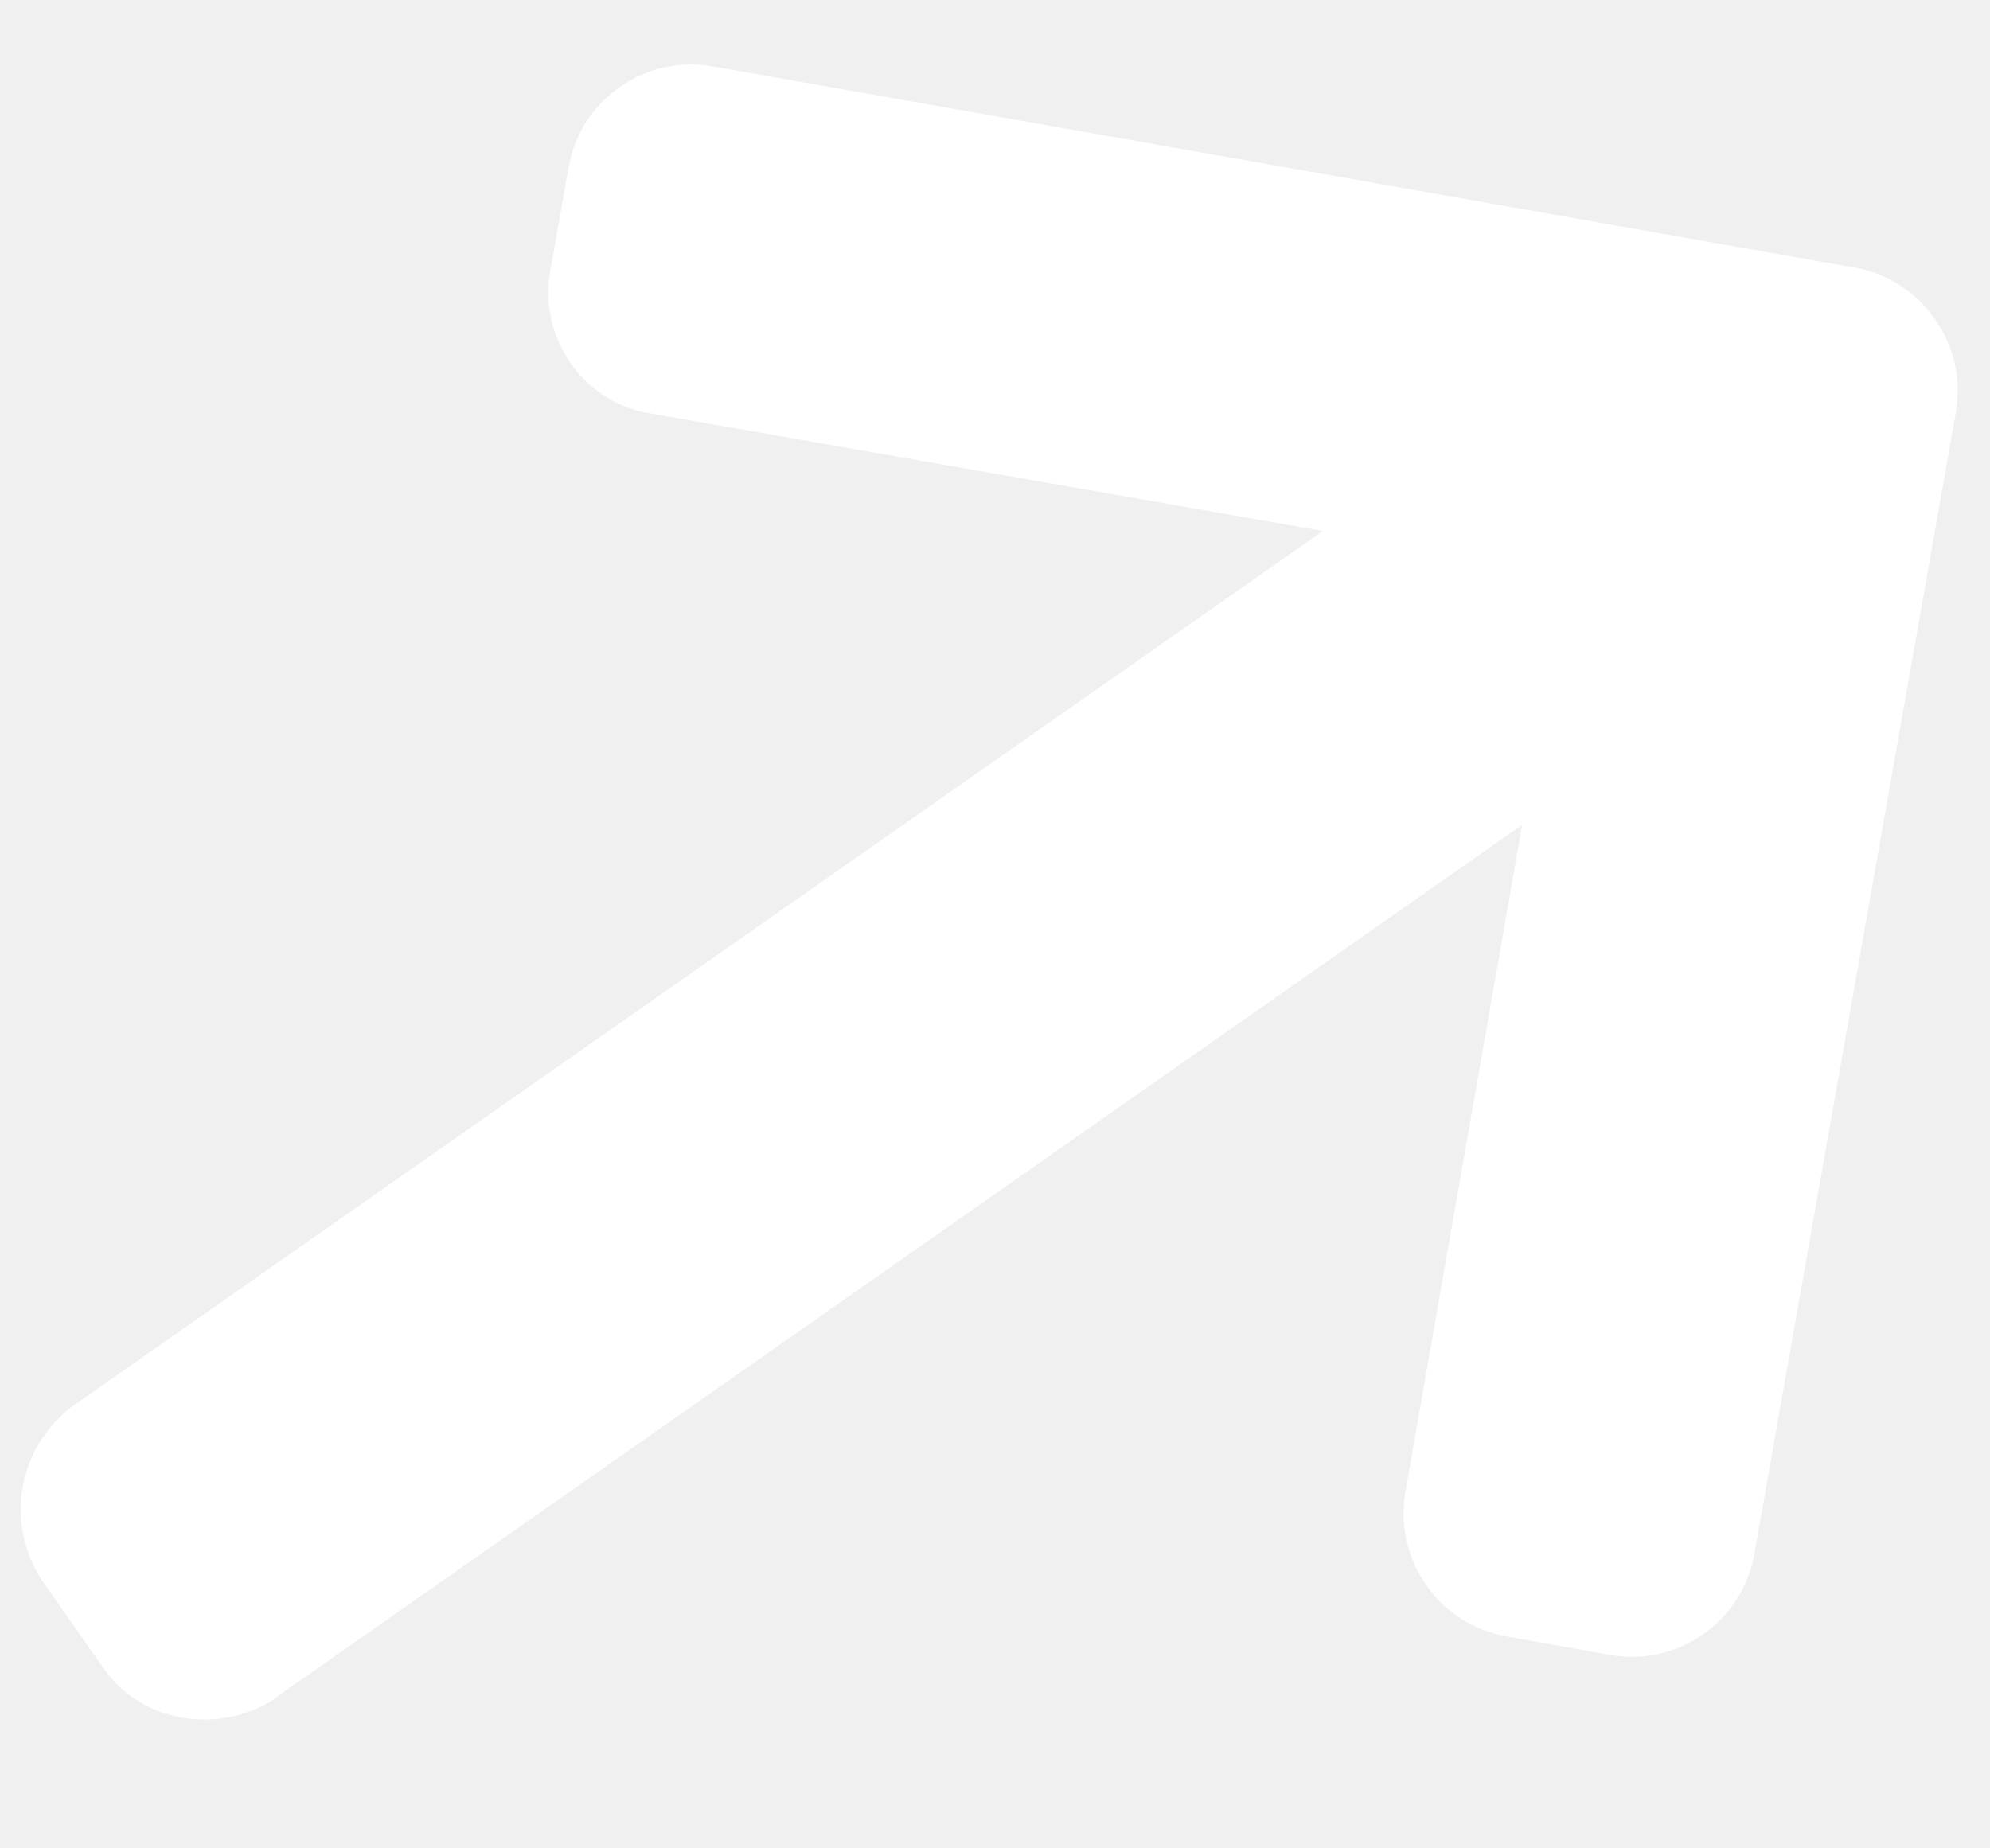
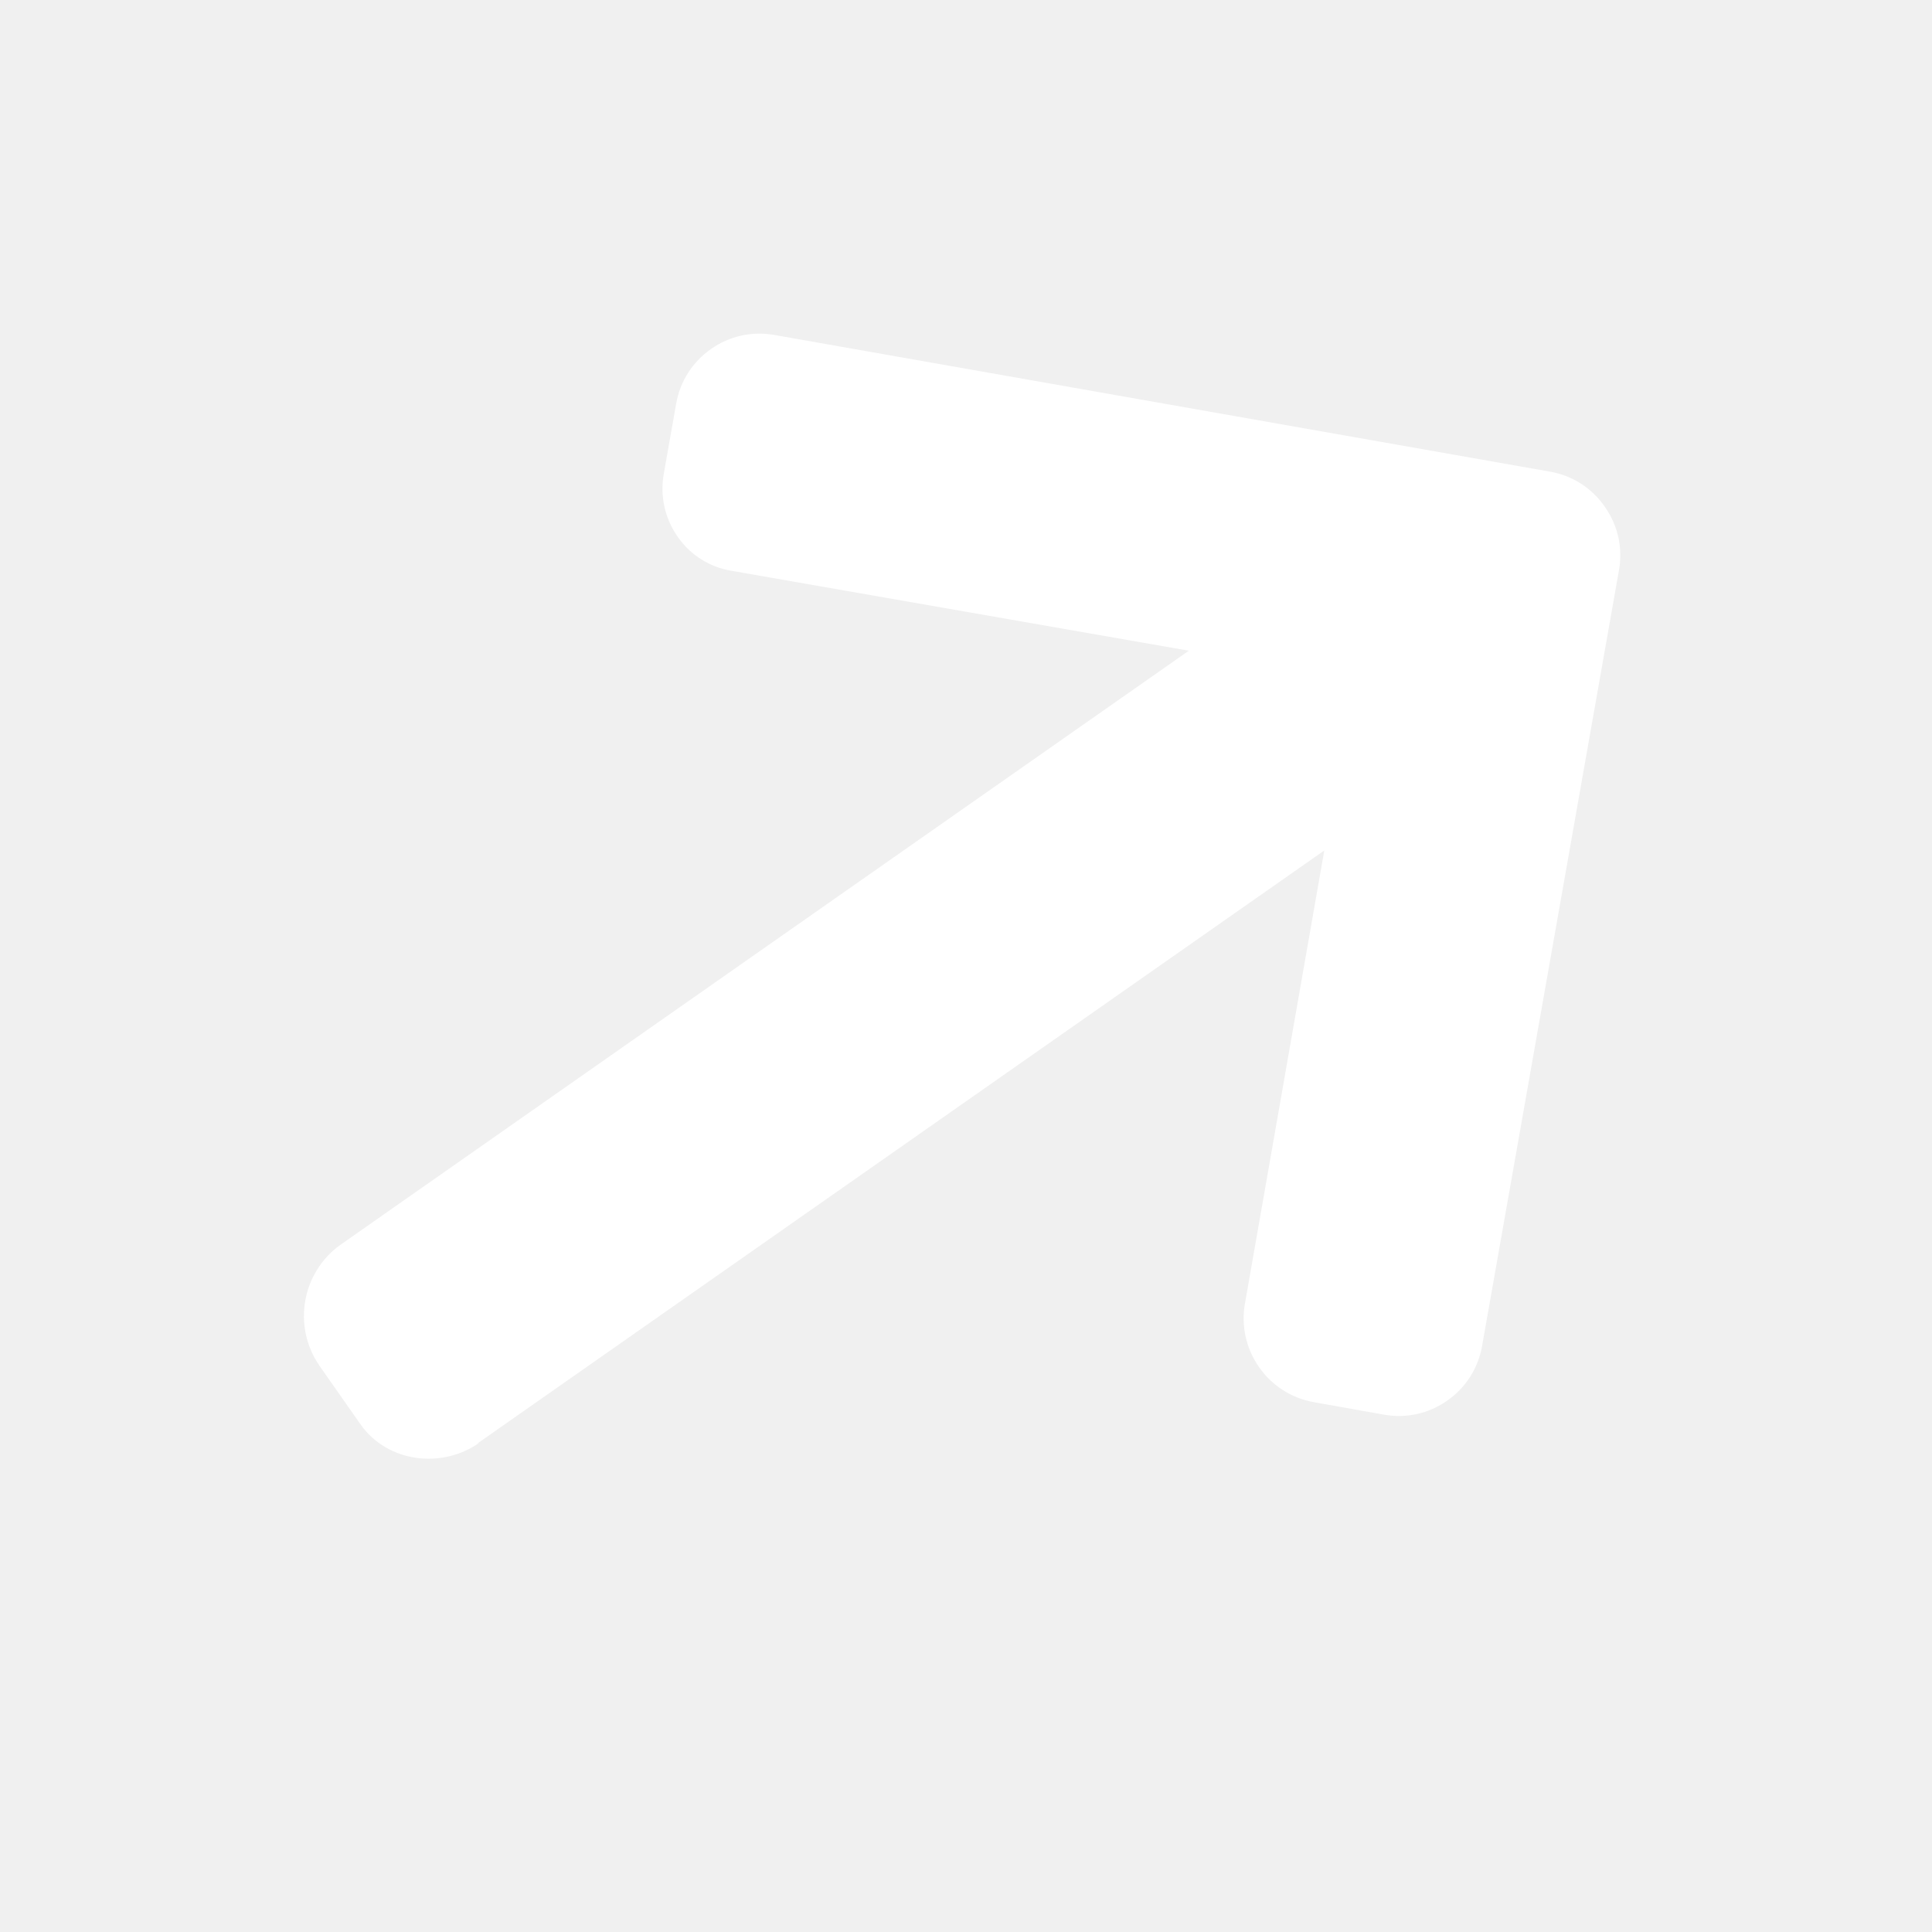
- <svg xmlns="http://www.w3.org/2000/svg" width="14" height="13" fill="none">
-   <path d="M1.963 11.935l-.024.01 8.77-6.141-.822 4.694a.877.877 0 00.147.655.874.874 0 00.566.362l.73.13c.229.04.46-.011.652-.146a.868.868 0 00.36-.563L13.76 2.9a.867.867 0 00-.147-.654.867.867 0 00-.565-.363L5.013.467a.868.868 0 00-.653.146.869.869 0 00-.36.564l-.129.73c-.04.228.011.46.146.652a.84.84 0 00.557.35l4.733.827L.517 9.89a.907.907 0 00-.212 1.244l.425.607c.276.395.838.47 1.233.193z" fill="#fff" />
+ <svg xmlns="http://www.w3.org/2000/svg" width="20" height="20" fill="none">
+   <path d="M4.963 14.935l-.024.01 8.77-6.141-.822 4.694a.877.877 0 00.147.655.874.874 0 00.566.362l.73.13c.229.04.46-.011.652-.146a.868.868 0 00.36-.563L16.76 5.9a.867.867 0 00-.147-.654.867.867 0 00-.565-.363L8.013 3.467a.868.868 0 00-.653.146.869.869 0 00-.36.564l-.129.73c-.04.228.011.46.146.652a.84.84 0 00.557.35l4.733.827-8.79 6.155a.907.907 0 00-.212 1.244l.425.607c.276.395.838.47 1.233.193z" fill="#fff" />
</svg>
